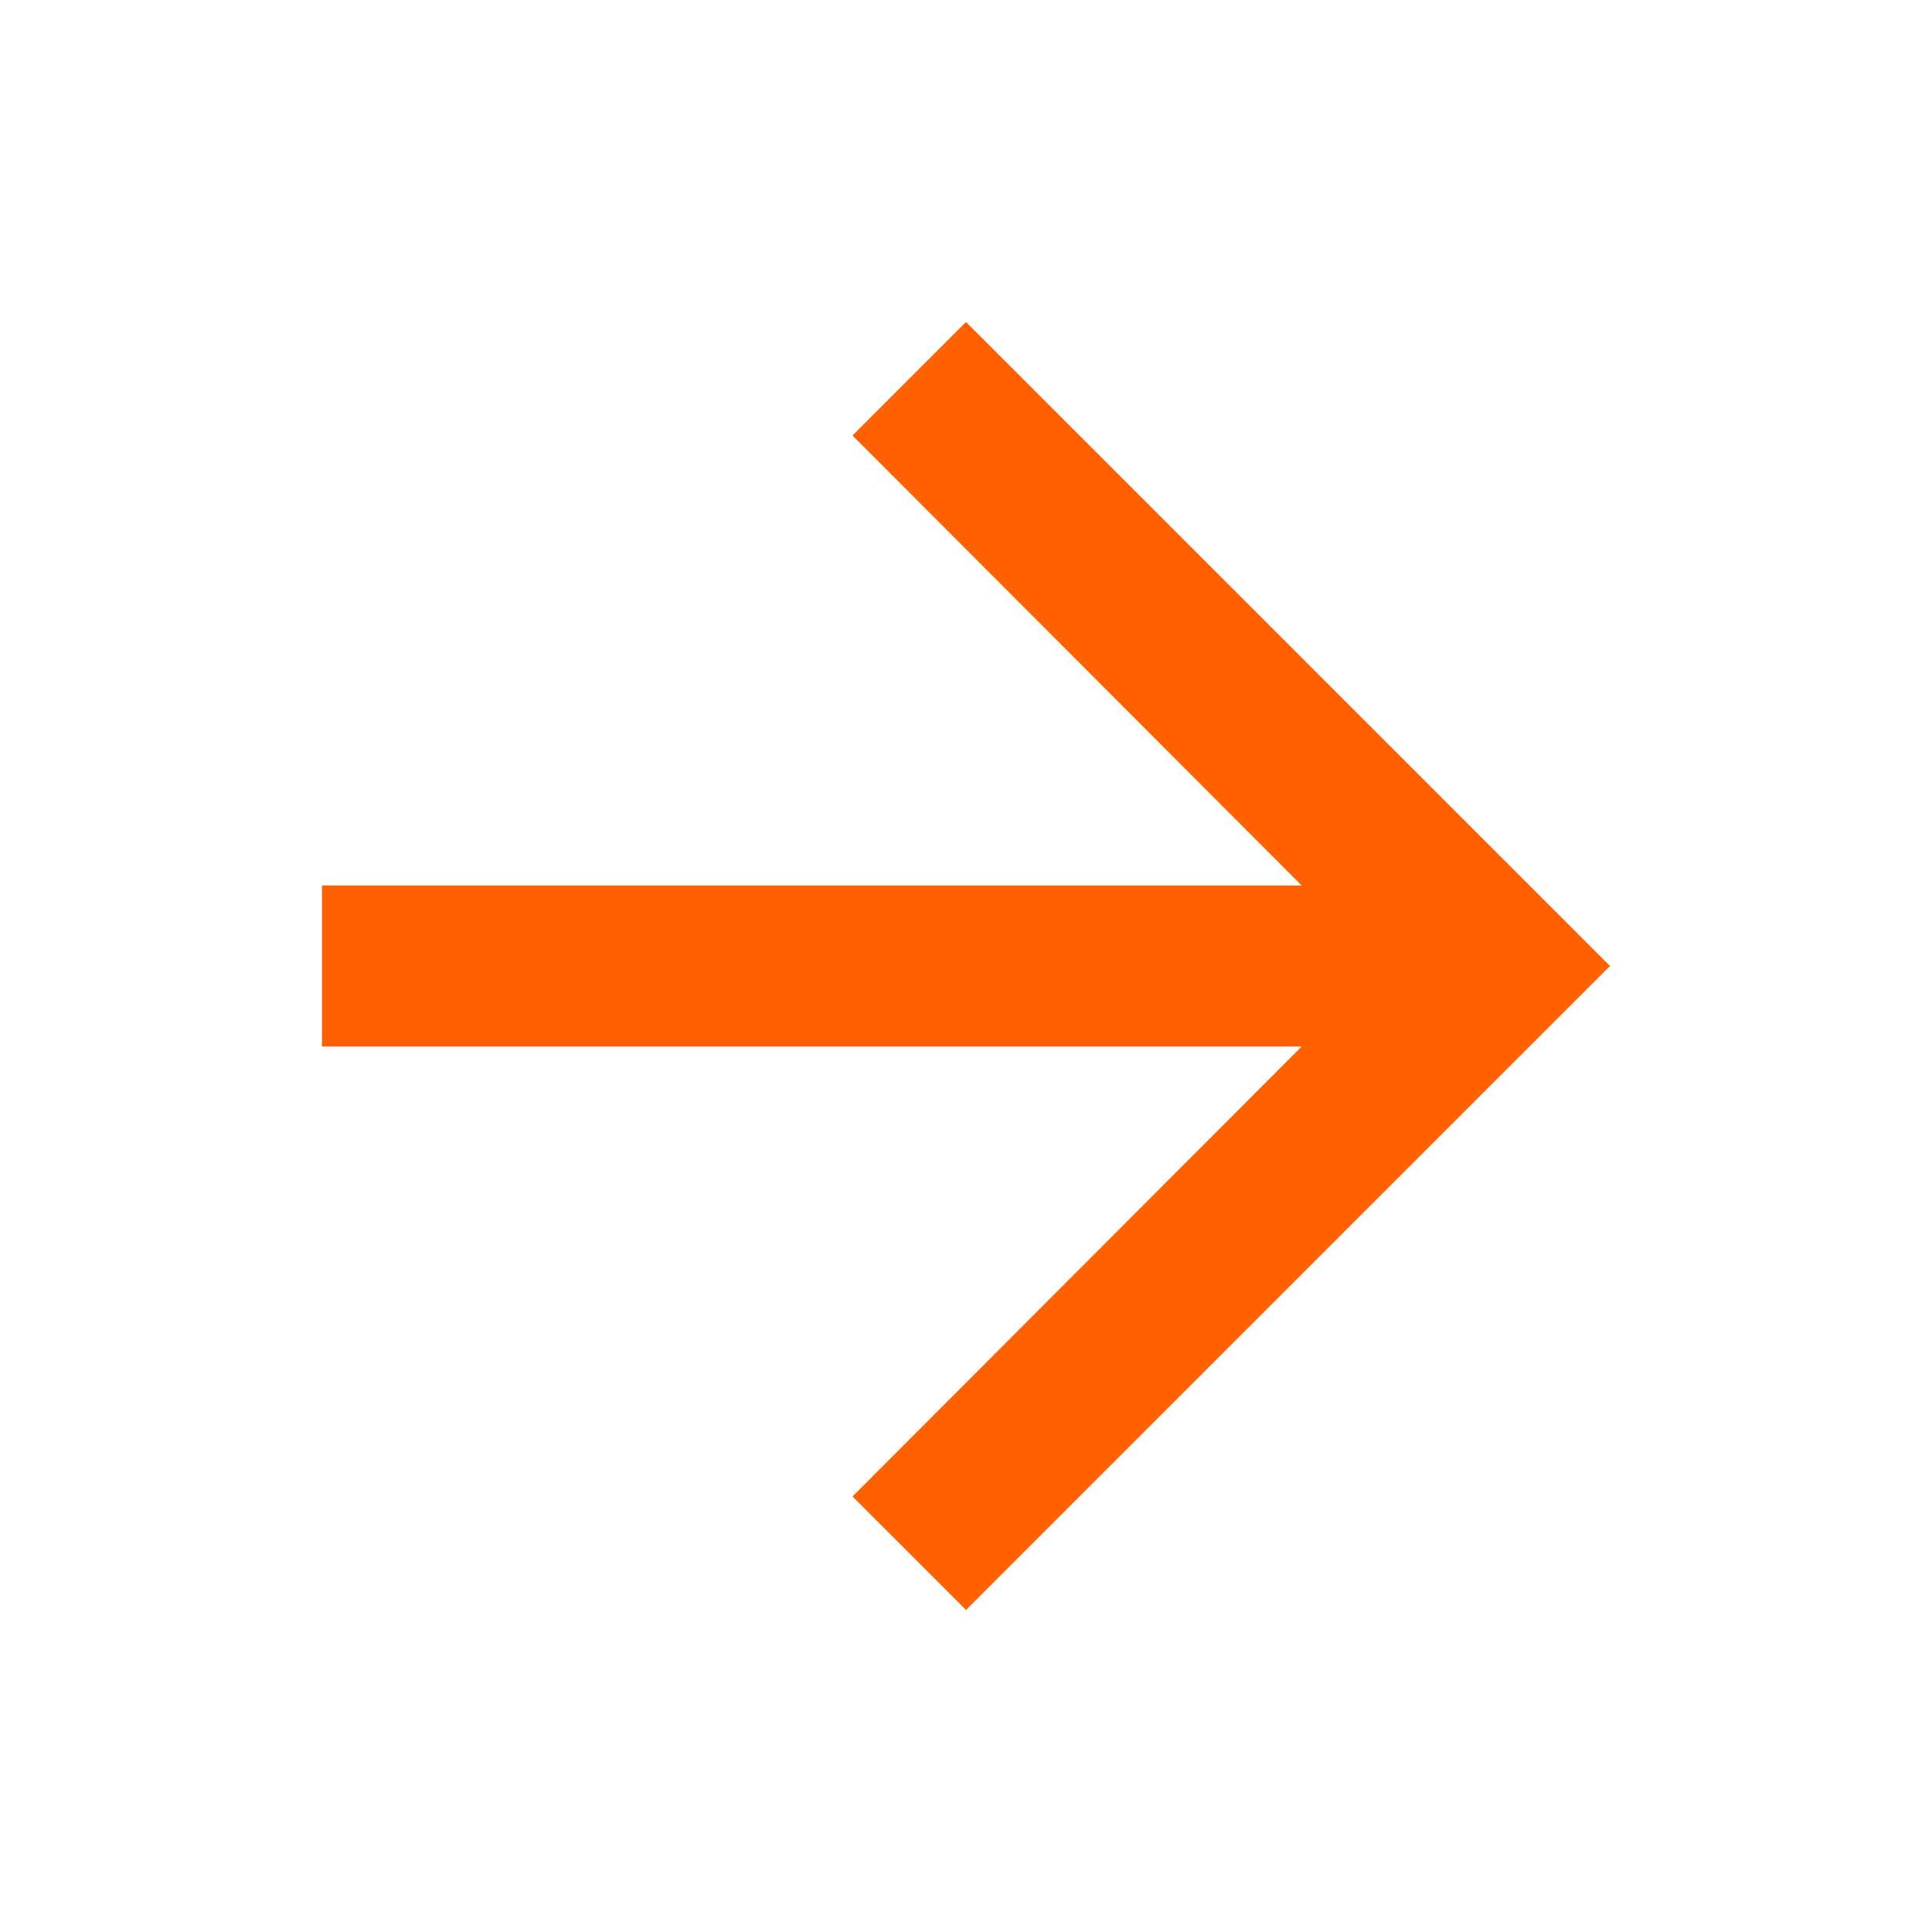
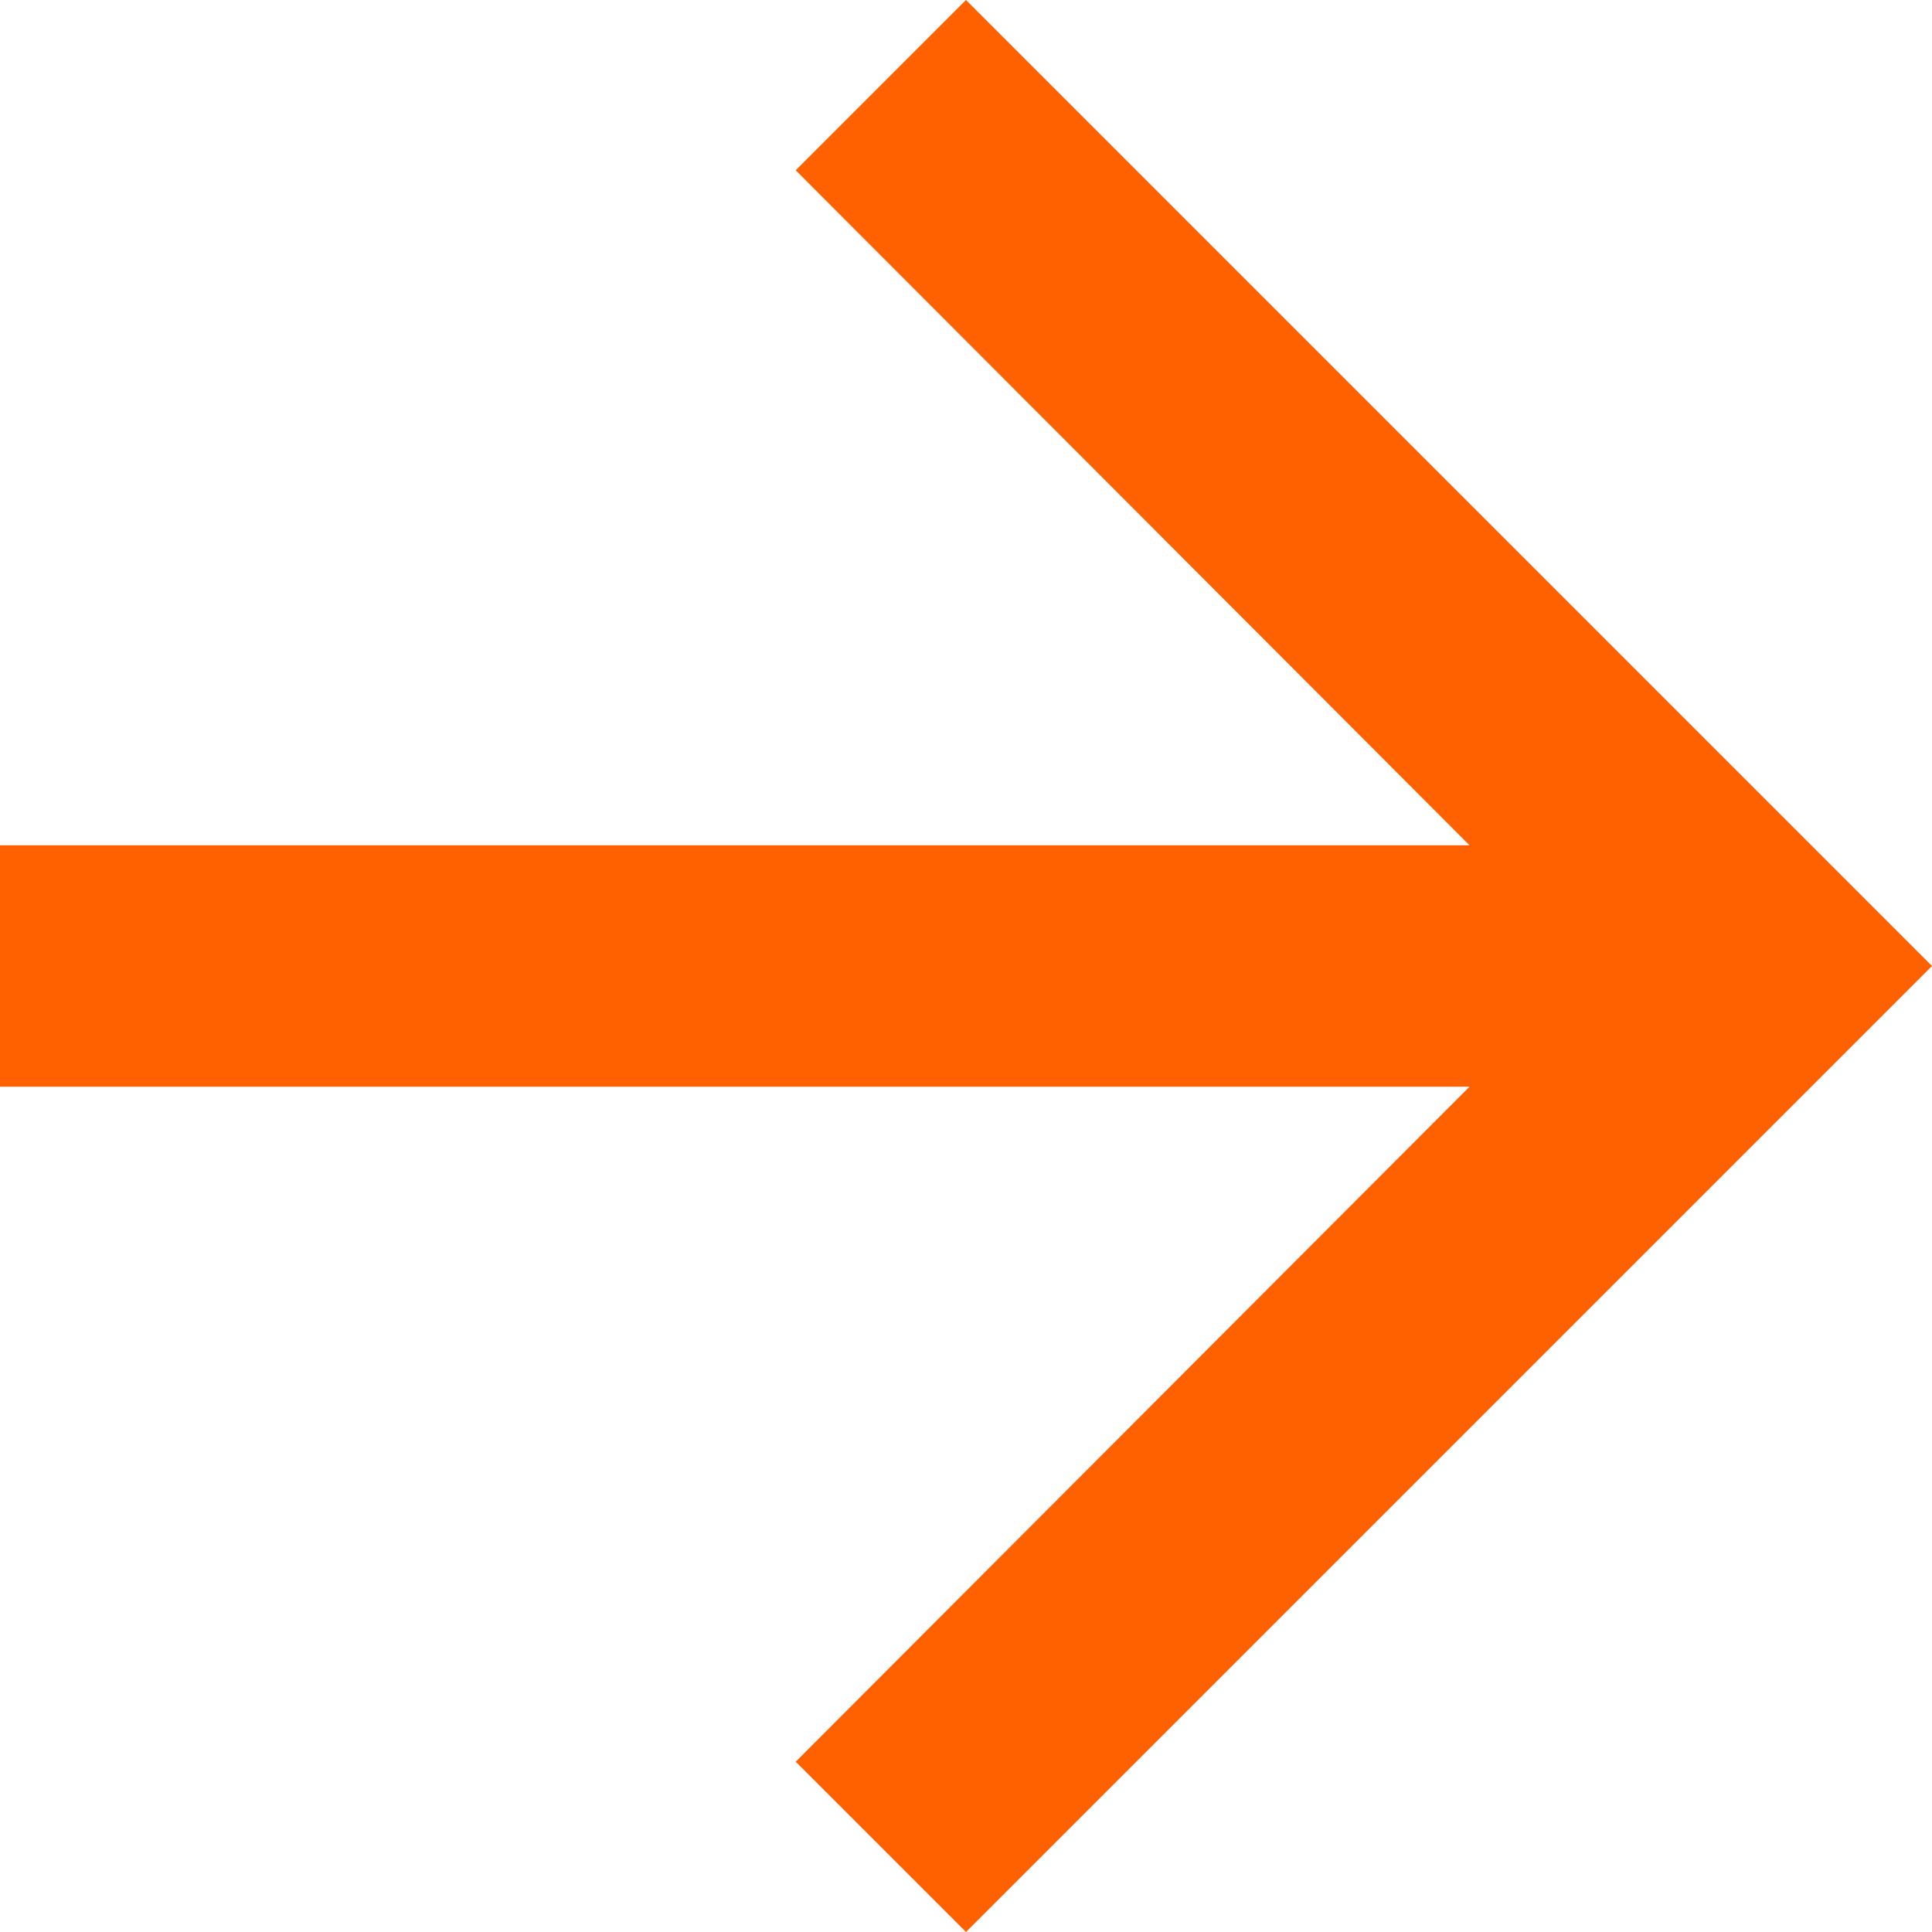
- <svg xmlns="http://www.w3.org/2000/svg" width="24" height="24" viewBox="0 0 24 24" fill="none">
-   <path d="M12 4L10.59 5.41L16.17 11H4V13H16.17L10.59 18.59L12 20L20 12L12 4Z" fill="#ff6000" />
+ <svg xmlns="http://www.w3.org/2000/svg" width="21" height="21" viewBox="0 0 21 21" fill="none">
+   <path d="M10.5 0L8.649 1.851L15.973 9.188H0V11.812H15.973L8.649 19.149L10.5 21L21 10.5L10.5 0Z" fill="#ff6000" />
</svg>
